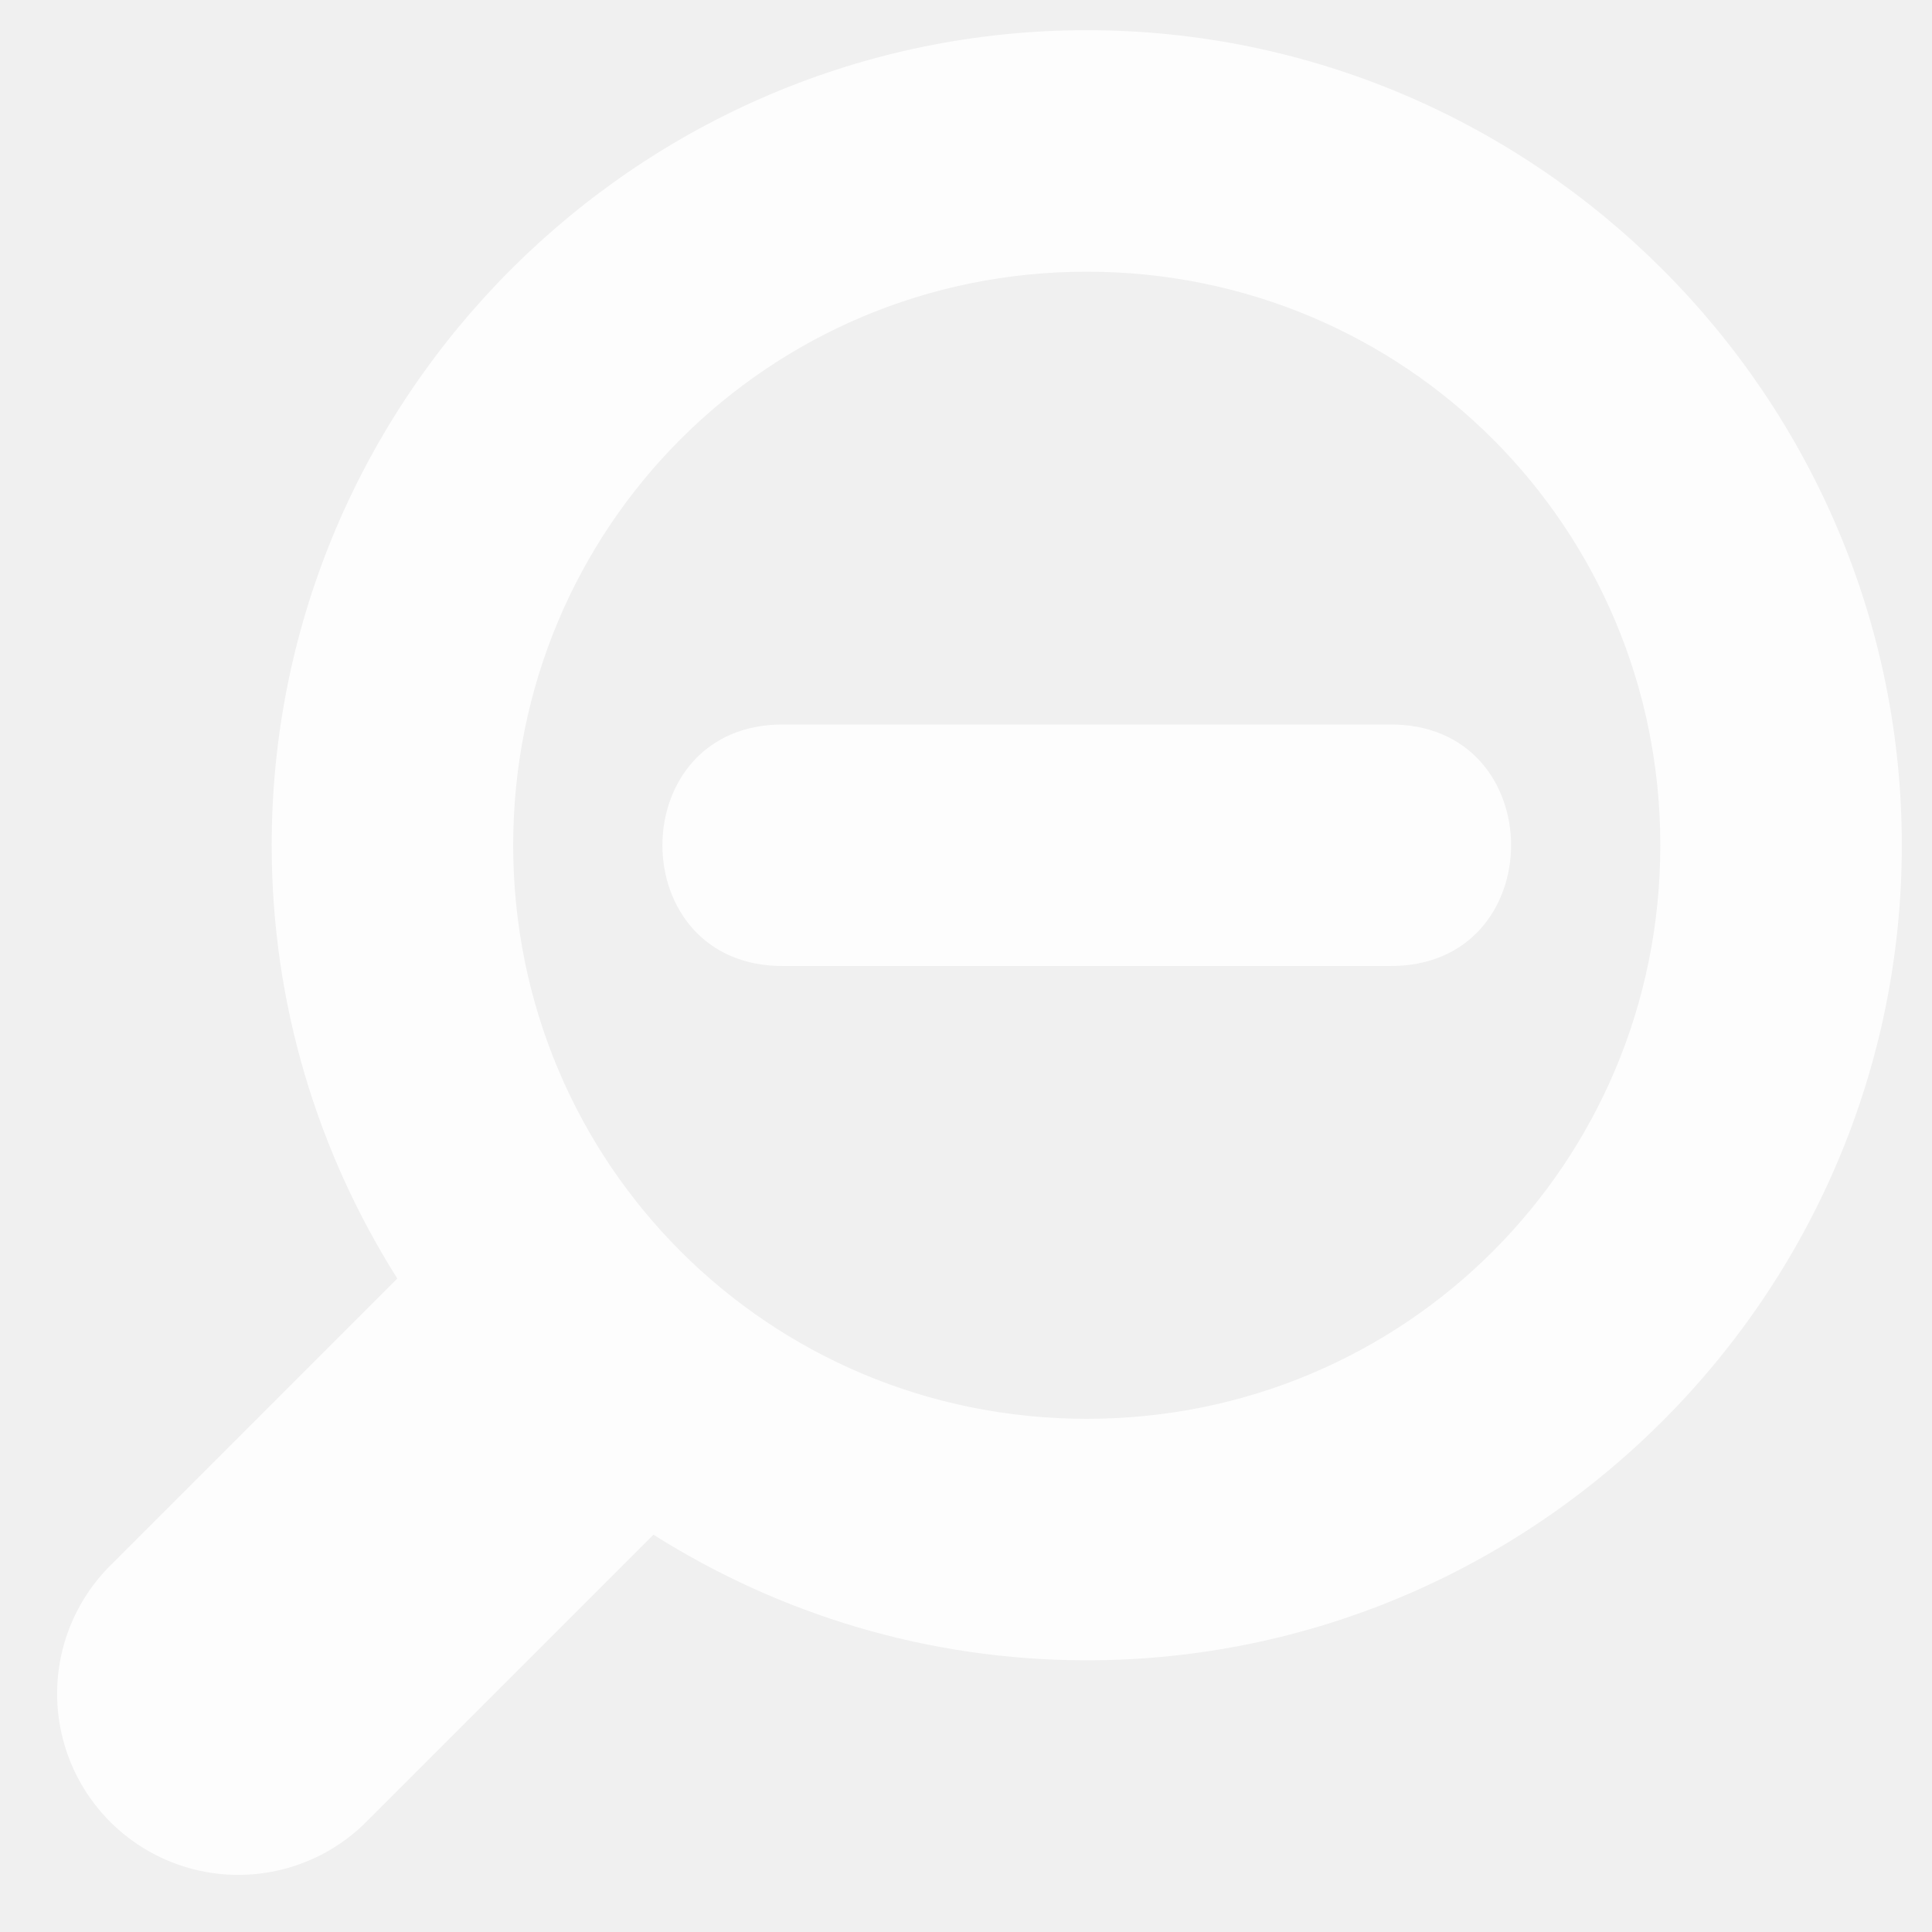
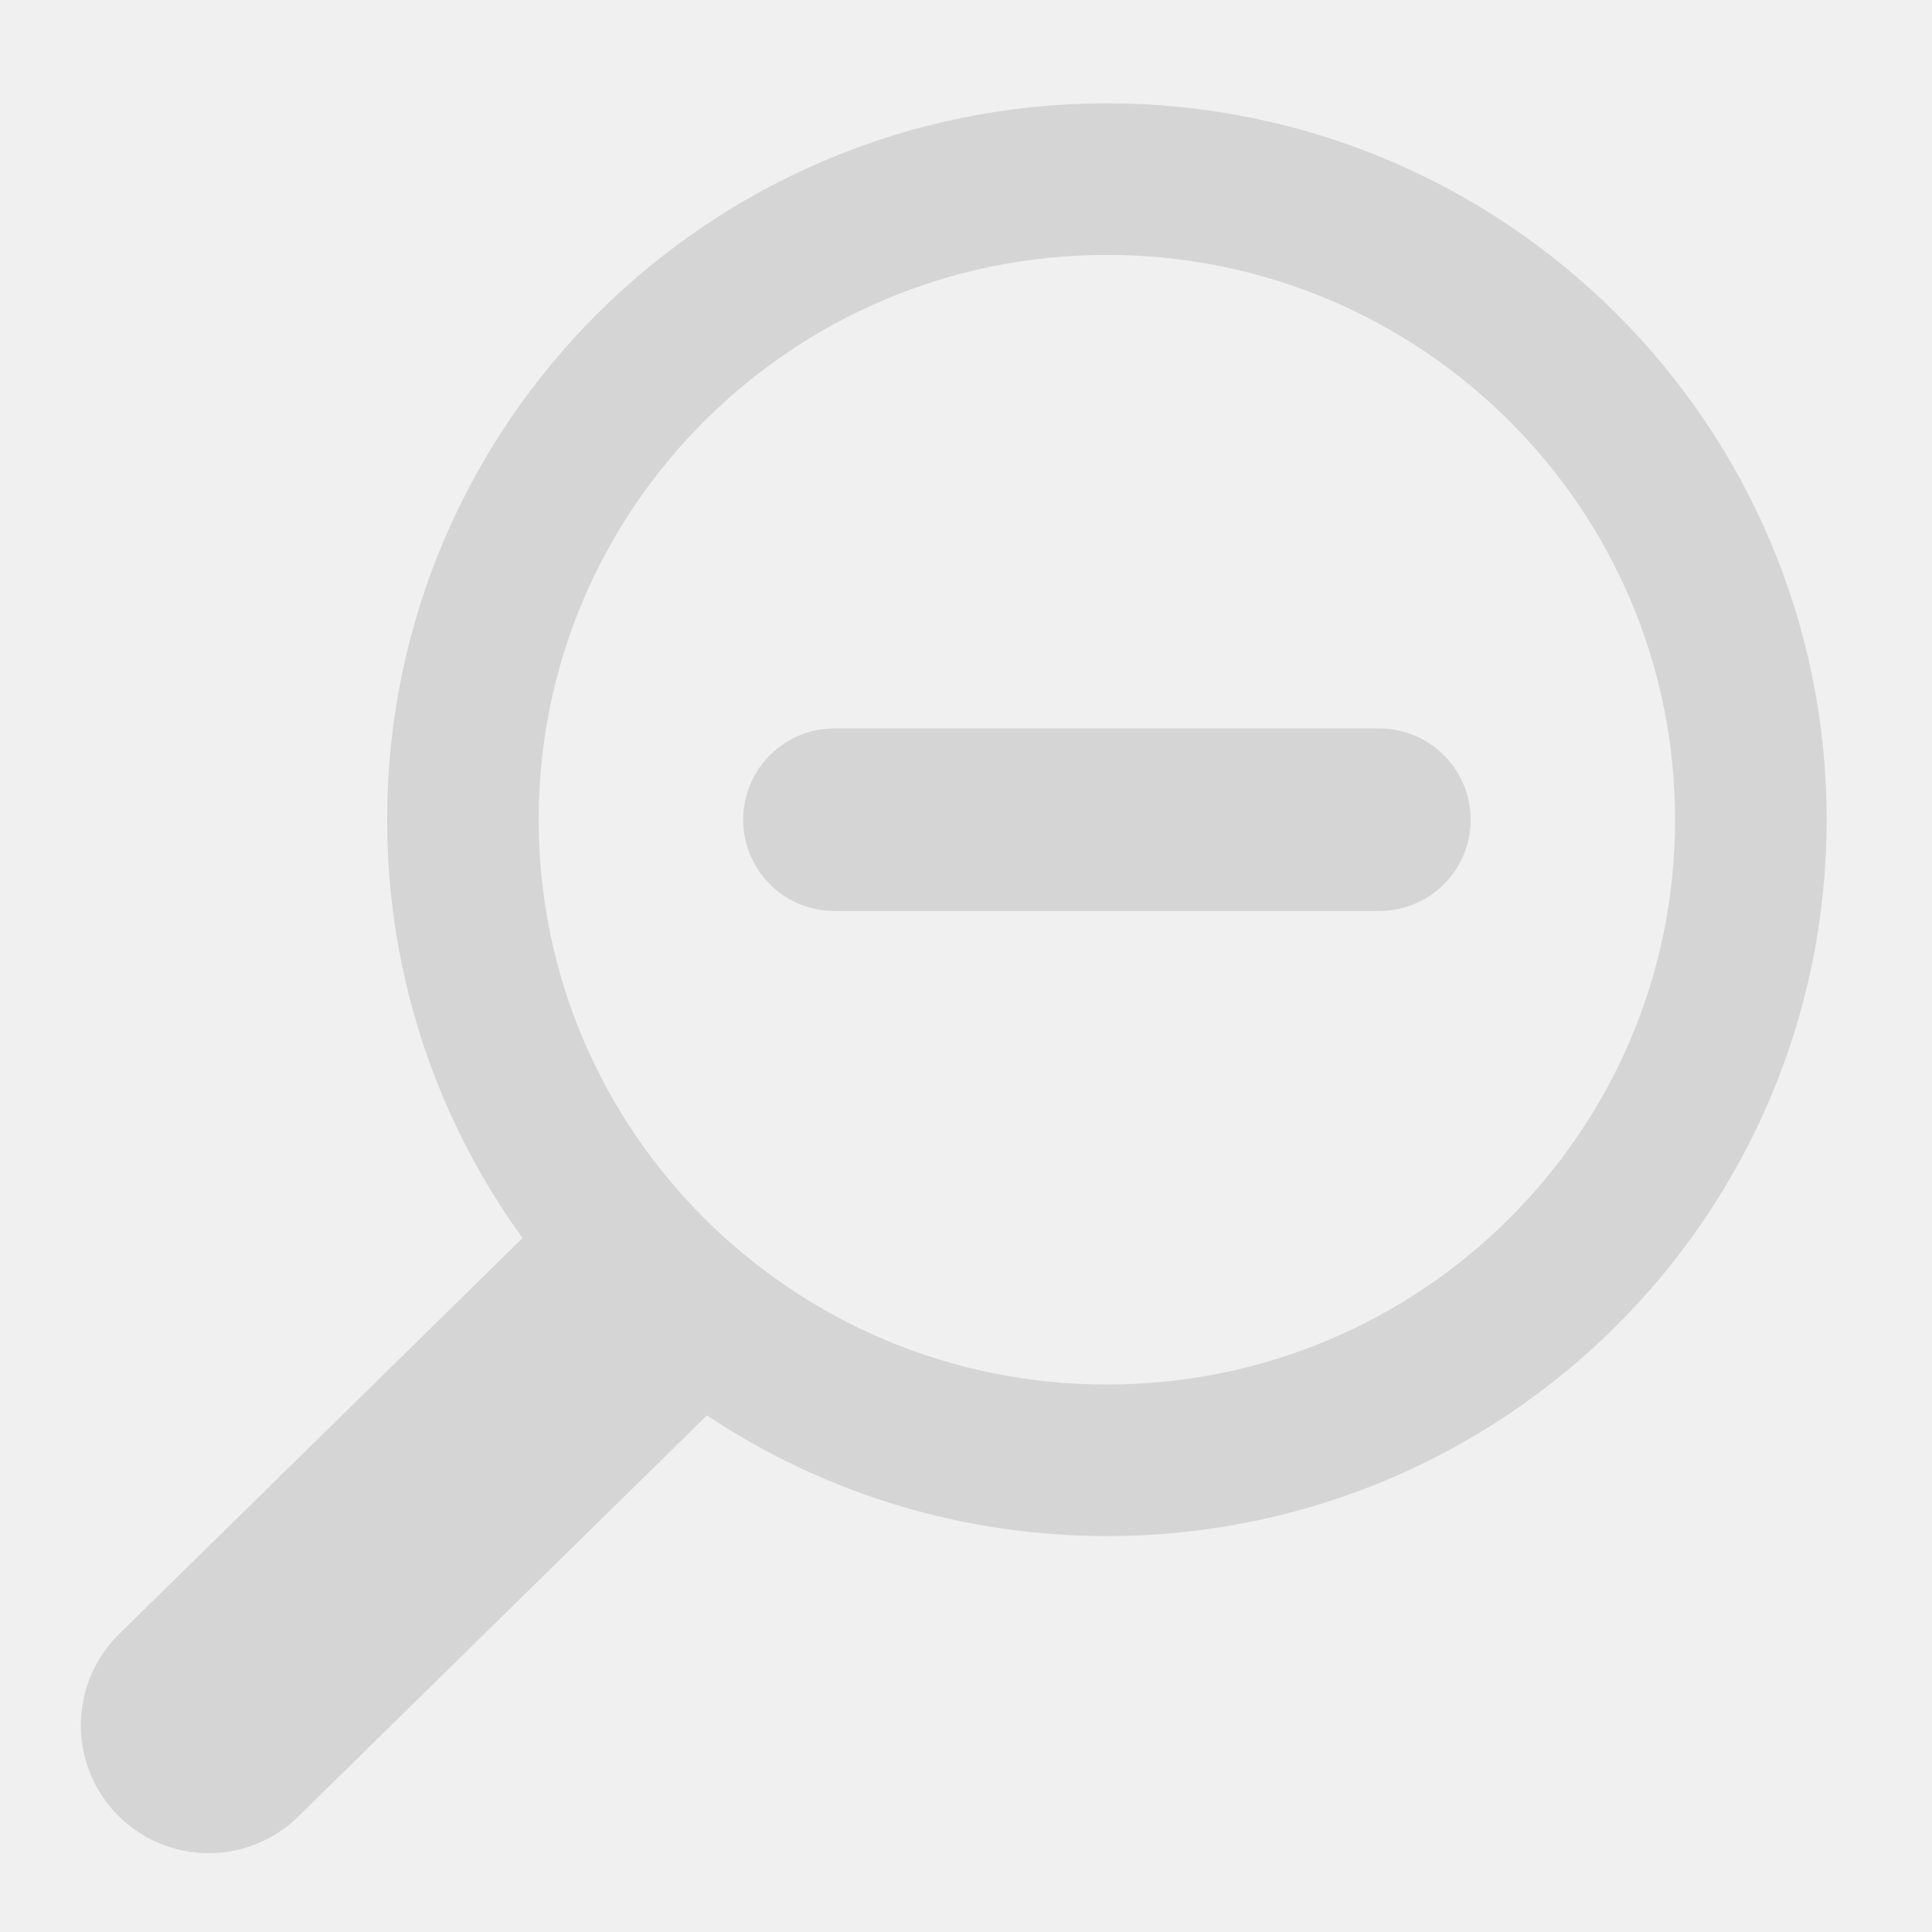
<svg xmlns="http://www.w3.org/2000/svg" xmlns:xlink="http://www.w3.org/1999/xlink" id="svg2" height="64" width="64" version="1.1" viewBox="0 0 64 64">
  <defs id="defs14">
    <linearGradient id="linearGradient3253">
      <stop id="stop3255" offset="0" style="stop-color:#89d5f8;stop-opacity:1;" />
      <stop id="stop3257" offset="1" style="stop-color:#00899e;stop-opacity:1;" />
    </linearGradient>
    <linearGradient id="linearGradient11979">
      <stop id="stop11981" offset="0" style="stop-color:#ffffff;stop-opacity:1;" />
      <stop id="stop11983" offset="1" style="stop-color:#729fcf;stop-opacity:1" />
    </linearGradient>
    <linearGradient id="linearGradient2846">
      <stop style="stop-color:#8a8a8a;stop-opacity:1;" offset="0" id="stop2848" />
      <stop style="stop-color:#484848;stop-opacity:1;" offset="1" id="stop2850" />
    </linearGradient>
    <linearGradient id="linearGradient2366">
      <stop style="stop-color:#ffffff;stop-opacity:1;" offset="0" id="stop2368" />
      <stop id="stop2374" offset="0.5" style="stop-color:#ffffff;stop-opacity:0.219;" />
      <stop style="stop-color:#ffffff;stop-opacity:1;" offset="1" id="stop2370" />
    </linearGradient>
    <linearGradient id="linearGradient4467">
      <stop id="stop4469" offset="0" style="stop-color:#ffffff;stop-opacity:1;" />
      <stop id="stop4471" offset="1" style="stop-color:#ffffff;stop-opacity:0.248;" />
    </linearGradient>
    <linearGradient id="linearGradient4454">
      <stop id="stop4456" offset="0" style="stop-color:#729fcf;stop-opacity:0.208;" />
      <stop id="stop4458" offset="1" style="stop-color:#729fcf;stop-opacity:0.676;" />
    </linearGradient>
    <linearGradient id="linearGradient4440">
      <stop id="stop4442" offset="0" style="stop-color:#7d7d7d;stop-opacity:1;" />
      <stop style="stop-color:#b1b1b1;stop-opacity:1;" offset="0.5" id="stop4448" />
      <stop id="stop4444" offset="1" style="stop-color:#686868;stop-opacity:1;" />
    </linearGradient>
    <radialGradient xlink:href="#linearGradient4467" id="radialGradient2097" cx="23.071" cy="35.127" fx="23.071" fy="35.127" r="10.319" gradientTransform="matrix(0.914812,0.01265023,-0.00821502,0.213562,2.253914,27.18889)" gradientUnits="userSpaceOnUse" />
    <linearGradient xlink:href="#linearGradient4467" id="linearGradient7922" x1="16.875" y1="22.852" x2="27.901" y2="34.977" gradientUnits="userSpaceOnUse" />
    <linearGradient xlink:href="#linearGradient2871" id="linearGradient7186" gradientUnits="userSpaceOnUse" x1="46.835" y1="45.264" x2="45.38" y2="50.94" />
    <linearGradient xlink:href="#linearGradient2402" id="linearGradient7184" gradientUnits="userSpaceOnUse" x1="18.936" y1="23.668" x2="53.589" y2="26.649" />
    <linearGradient xlink:href="#linearGradient2380" id="linearGradient7180" gradientUnits="userSpaceOnUse" x1="62.514" y1="36.061" x2="15.985" y2="20.609" />
    <linearGradient xlink:href="#linearGradient4467" id="linearGradient7189" gradientUnits="userSpaceOnUse" x1="13.435" y1="13.604" x2="22.375" y2="23.554" gradientTransform="rotate(180,23.96967,25.01237)" />
    <linearGradient xlink:href="#linearGradient4467" id="linearGradient7185" x1="13.435" y1="13.604" x2="22.375" y2="23.554" gradientUnits="userSpaceOnUse" />
    <linearGradient xlink:href="#linearGradient1322" id="linearGradient4975" x1="34.893" y1="36.423" x2="45.919" y2="48.548" gradientUnits="userSpaceOnUse" gradientTransform="translate(-18.01785,-13.57119)" />
    <linearGradient id="linearGradient1322">
      <stop id="stop1324" offset="0" style="stop-color:#729fcf" />
      <stop id="stop1326" offset="1" style="stop-color:#5187d6;stop-opacity:1;" />
    </linearGradient>
    <linearGradient xlink:href="#linearGradient4467" id="linearGradient1491" gradientUnits="userSpaceOnUse" x1="5.965" y1="26.048" x2="52.854" y2="26.048" />
    <linearGradient id="linearGradient2402">
      <stop style="stop-color:#729fcf;stop-opacity:1;" offset="0" id="stop2404" />
      <stop style="stop-color:#528ac5;stop-opacity:1;" offset="1" id="stop2406" />
    </linearGradient>
    <linearGradient id="linearGradient2871">
      <stop style="stop-color:#3465a4;stop-opacity:1;" offset="0" id="stop2873" />
      <stop style="stop-color:#3465a4;stop-opacity:1" offset="1" id="stop2875" />
    </linearGradient>
    <linearGradient xlink:href="#linearGradient2690" id="linearGradient2696" x1="32.648" y1="30.749" x2="37.124" y2="24.842" gradientUnits="userSpaceOnUse" gradientTransform="translate(-48.77039,-5.765705)" />
    <linearGradient id="linearGradient2690">
      <stop style="stop-color:#c4d7eb;stop-opacity:1;" offset="0" id="stop2692" />
      <stop style="stop-color:#c4d7eb;stop-opacity:0;" offset="1" id="stop2694" />
    </linearGradient>
    <linearGradient xlink:href="#linearGradient2682" id="linearGradient2688" x1="36.714" y1="31.456" x2="37.124" y2="24.842" gradientUnits="userSpaceOnUse" gradientTransform="translate(-48.77039,-5.765705)" />
    <linearGradient id="linearGradient2682">
      <stop style="stop-color:#3977c3;stop-opacity:1;" offset="0" id="stop2684" />
      <stop style="stop-color:#89aedc;stop-opacity:0;" offset="1" id="stop2686" />
    </linearGradient>
    <linearGradient id="linearGradient2380">
      <stop style="stop-color:#b9cfe7;stop-opacity:1" offset="0" id="stop2382" />
      <stop style="stop-color:#729fcf;stop-opacity:1" offset="1" id="stop2384" />
    </linearGradient>
    <linearGradient xlink:href="#linearGradient2831" id="linearGradient1486" gradientUnits="userSpaceOnUse" gradientTransform="translate(-48.30498,-6.043298)" x1="13.479" y1="10.612" x2="15.419" y2="19.115" />
    <linearGradient id="linearGradient2831">
      <stop style="stop-color:#3465a4;stop-opacity:1;" offset="0" id="stop2833" />
      <stop id="stop2855" offset="0.333" style="stop-color:#5b86be;stop-opacity:1;" />
      <stop style="stop-color:#83a8d8;stop-opacity:0;" offset="1" id="stop2835" />
    </linearGradient>
    <linearGradient xlink:href="#linearGradient2871" id="linearGradient1488" gradientUnits="userSpaceOnUse" gradientTransform="rotate(180,-0.62124,20.04085)" x1="37.128" y1="29.73" x2="37.065" y2="26.194" />
    <radialGradient xlink:href="#linearGradient4467" id="radialGradient1503" gradientUnits="userSpaceOnUse" gradientTransform="matrix(1,0,0,0.536723,0,16.87306)" cx="24.837" cy="36.421" fx="24.837" fy="36.421" r="15.645" />
    <linearGradient id="linearGradient3864">
      <stop id="stop3866" offset="0" style="stop-color:#71b2f8;stop-opacity:1;" />
      <stop id="stop3868" offset="1" style="stop-color:#002795;stop-opacity:1;" />
    </linearGradient>
    <radialGradient xlink:href="#linearGradient3864" id="radialGradient2571" gradientUnits="userSpaceOnUse" cx="342.583" cy="27.257" fx="342.583" fy="27.257" r="19.571" gradientTransform="matrix(1.625841,0.5434973,-8.8819886e-2,0.2656996,-215.0241,-170.9019)" />
    <radialGradient xlink:href="#linearGradient3593" id="radialGradient3352" gradientUnits="userSpaceOnUse" cx="345.284" cy="15.561" fx="345.284" fy="15.561" r="19.571" gradientTransform="translate(-0.1767767,-2.65165)" />
    <linearGradient id="linearGradient3593">
      <stop style="stop-color:#c8e0f9;stop-opacity:1;" offset="0" id="stop3595" />
      <stop style="stop-color:#637dca;stop-opacity:1;" offset="1" id="stop3597" />
    </linearGradient>
    <radialGradient xlink:href="#linearGradient3593" id="radialGradient3354" gradientUnits="userSpaceOnUse" cx="330.638" cy="39.963" fx="330.638" fy="39.963" r="19.571" gradientTransform="translate(-0.1767767,-2.65165)" />
    <radialGradient xlink:href="#linearGradient3864" id="radialGradient3369" gradientUnits="userSpaceOnUse" gradientTransform="matrix(1.625841,0.5434973,-8.8819886e-2,0.2656996,-461.8107,-173.0627)" cx="342.583" cy="27.257" fx="342.583" fy="27.257" r="19.571" />
    <radialGradient xlink:href="#linearGradient3593" id="radialGradient3372" gradientUnits="userSpaceOnUse" gradientTransform="matrix(1.001232,0,0,0.9421773,-327.5031,-4.331665)" cx="345.284" cy="15.561" fx="345.284" fy="15.561" r="19.571" />
    <radialGradient xlink:href="#linearGradient3593" id="radialGradient3375" gradientUnits="userSpaceOnUse" gradientTransform="matrix(1.001232,0,0,0.9421773,-287.8179,-28.14305)" cx="330.638" cy="39.963" fx="330.638" fy="39.963" r="19.571" />
    <radialGradient xlink:href="#linearGradient3864" id="radialGradient3380" gradientUnits="userSpaceOnUse" gradientTransform="matrix(0.9829174,1.324085,-1.233005,0.8105158,-131.0413,-483.7456)" cx="320.44" cy="113.234" fx="320.44" fy="113.234" r="19.571" />
    <linearGradient xlink:href="#linearGradient3864" id="linearGradient3914" x1="6.945" y1="36.839" x2="48.691" y2="36.839" gradientUnits="userSpaceOnUse" gradientTransform="matrix(1.001232,0,0,0.9421773,-4.869961,-2.386316)" />
    <linearGradient xlink:href="#linearGradient3864" id="linearGradient3792" gradientUnits="userSpaceOnUse" gradientTransform="matrix(1.001232,0,0,0.9421773,-4.869961,-2.386316)" x1="6.83" y1="34.146" x2="48.691" y2="36.839" />
    <radialGradient xlink:href="#linearGradient3864" id="radialGradient3812" gradientUnits="userSpaceOnUse" gradientTransform="matrix(1.001232,0,0,0.9421773,-287.8179,-28.14305)" cx="330.638" cy="39.963" fx="330.638" fy="39.963" r="19.571" />
    <radialGradient xlink:href="#linearGradient3593" id="radialGradient3814" gradientUnits="userSpaceOnUse" gradientTransform="matrix(1.001232,0,0,0.9421773,-327.5031,-4.331665)" cx="345.284" cy="15.561" fx="345.284" fy="15.561" r="19.571" />
    <radialGradient xlink:href="#linearGradient3864" id="radialGradient3816" gradientUnits="userSpaceOnUse" gradientTransform="matrix(0.9829174,1.324085,-1.233005,0.8105158,-131.0413,-483.7456)" cx="320.44" cy="113.234" fx="320.44" fy="113.234" r="19.571" />
    <radialGradient xlink:href="#linearGradient4467" id="radialGradient3850" gradientUnits="userSpaceOnUse" gradientTransform="matrix(1,0,0,0.6985294,0,202.8286)" cx="225.264" cy="672.797" fx="225.264" fy="672.797" r="34.345" />
    <radialGradient xlink:href="#linearGradient4467" id="radialGradient3850-4" gradientUnits="userSpaceOnUse" gradientTransform="matrix(1,0,0,0.6985294,0,202.8286)" cx="225.264" cy="672.797" fx="225.264" fy="672.797" r="34.345" />
    <radialGradient gradientUnits="userSpaceOnUse" gradientTransform="matrix(0.914812,0.01265023,-0.00821502,0.213562,2.253914,27.18889)" r="10.319" fy="35.127" fx="23.071" cy="35.127" cx="23.071" id="radialGradient2097-2" xlink:href="#linearGradient4467" />
    <radialGradient r="15.645" fy="36.421" fx="24.837" cy="36.421" cx="24.837" gradientTransform="matrix(1,0,0,0.536723,0,16.87306)" gradientUnits="userSpaceOnUse" id="radialGradient1503-3" xlink:href="#linearGradient4467" />
    <radialGradient gradientTransform="matrix(1.625841,0.5434973,-8.8819886e-2,0.2656996,-215.0241,-170.9019)" r="19.571" fy="27.257" fx="342.583" cy="27.257" cx="342.583" gradientUnits="userSpaceOnUse" id="radialGradient2571-4" xlink:href="#linearGradient3864" />
    <radialGradient gradientTransform="translate(-0.1767767,-2.65165)" r="19.571" fy="15.561" fx="345.284" cy="15.561" cx="345.284" gradientUnits="userSpaceOnUse" id="radialGradient3352-1" xlink:href="#linearGradient3593" />
    <radialGradient gradientTransform="translate(-0.1767767,-2.65165)" r="19.571" fy="39.963" fx="330.638" cy="39.963" cx="330.638" gradientUnits="userSpaceOnUse" id="radialGradient3354-1" xlink:href="#linearGradient3593" />
    <radialGradient r="19.571" fy="27.257" fx="342.583" cy="27.257" cx="342.583" gradientTransform="matrix(1.625841,0.5434973,-8.8819886e-2,0.2656996,-461.8107,-173.0627)" gradientUnits="userSpaceOnUse" id="radialGradient3369-3" xlink:href="#linearGradient3864" />
    <radialGradient r="19.571" fy="15.561" fx="345.284" cy="15.561" cx="345.284" gradientTransform="matrix(1.001232,0,0,0.9421773,-327.5031,-4.331665)" gradientUnits="userSpaceOnUse" id="radialGradient3372-9" xlink:href="#linearGradient3593" />
    <radialGradient r="19.571" fy="39.963" fx="330.638" cy="39.963" cx="330.638" gradientTransform="matrix(1.001232,0,0,0.9421773,-287.8179,-28.14305)" gradientUnits="userSpaceOnUse" id="radialGradient3375-2" xlink:href="#linearGradient3593" />
    <radialGradient r="19.571" fy="113.234" fx="320.44" cy="113.234" cx="320.44" gradientTransform="matrix(0.9829174,1.324085,-1.233005,0.8105158,-131.0413,-483.7456)" gradientUnits="userSpaceOnUse" id="radialGradient3380-0" xlink:href="#linearGradient3864" />
    <radialGradient r="19.571" fy="39.963" fx="330.638" cy="39.963" cx="330.638" gradientTransform="matrix(1.001232,0,0,0.9421773,-287.8179,-28.14305)" gradientUnits="userSpaceOnUse" id="radialGradient3812-9" xlink:href="#linearGradient3864" />
    <radialGradient r="19.571" fy="15.561" fx="345.284" cy="15.561" cx="345.284" gradientTransform="matrix(1.001232,0,0,0.9421773,-327.5031,-4.331665)" gradientUnits="userSpaceOnUse" id="radialGradient3814-9" xlink:href="#linearGradient3593" />
    <radialGradient r="19.571" fy="113.234" fx="320.44" cy="113.234" cx="320.44" gradientTransform="matrix(0.9829174,1.324085,-1.233005,0.8105158,-131.0413,-483.7456)" gradientUnits="userSpaceOnUse" id="radialGradient3816-2" xlink:href="#linearGradient3864" />
    <radialGradient r="34.345" fy="672.797" fx="225.264" cy="672.797" cx="225.264" gradientTransform="matrix(1,0,0,0.6985294,0,202.8286)" gradientUnits="userSpaceOnUse" id="radialGradient3850-8" xlink:href="#linearGradient4467" />
    <radialGradient r="34.345" fy="672.797" fx="225.264" cy="672.797" cx="225.264" gradientTransform="matrix(1,0,0,0.6985294,0,202.8286)" gradientUnits="userSpaceOnUse" id="radialGradient3850-4-2" xlink:href="#linearGradient4467" />
  </defs>
-   <g id="layer1" transform="translate(0,16)">
-     <path style="color:#000000;font-style:normal;font-variant:normal;font-weight:normal;font-stretch:normal;font-size:medium;line-height:normal;font-family:sans-serif;font-variant-ligatures:none;font-variant-position:normal;font-variant-caps:normal;font-variant-numeric:normal;font-variant-alternates:normal;font-feature-settings:normal;text-indent:0;text-align:start;text-decoration:none;text-decoration-line:none;text-decoration-style:solid;text-decoration-color:#000000;letter-spacing:normal;word-spacing:normal;text-transform:none;direction:ltr;block-progression:tb;writing-mode:lr-tb;baseline-shift:baseline;text-anchor:start;white-space:normal;shape-padding:0;clip-rule:nonzero;display:inline;overflow:visible;visibility:visible;opacity:1;isolation:auto;mix-blend-mode:normal;color-interpolation:sRGB;color-interpolation-filters:linearRGB;solid-color:#000000;solid-opacity:1;fill:#ffffff;fill-opacity:0.863;fill-rule:nonzero;stroke:none;stroke-width:8;stroke-linecap:round;stroke-linejoin:round;stroke-miterlimit:4;stroke-dasharray:none;stroke-dashoffset:0;stroke-opacity:1;color-rendering:auto;image-rendering:auto;shape-rendering:auto;text-rendering:auto;enable-background:accumulate" d="M 36 1 C 21.136 1 9 13.136 9 28 C 9 33.269 10.531 38.189 13.162 42.354 L 3.758 51.758 A 6.001 6.001 0 1 0 12.242 60.242 L 21.646 50.838 C 25.811 53.469 30.731 55 36 55 C 50.864 55 63 42.864 63 28 C 63 13.136 50.864 1 36 1 z M 36 9 C 46.541 9 55 17.459 55 28 C 55 38.541 46.541 47 36 47 C 25.459 47 17 38.541 17 28 C 17 17.459 25.459 9 36 9 z " transform="translate(0,-16)" id="path18321" />
-     <path style="color:#000000;font-style:normal;font-variant:normal;font-weight:normal;font-stretch:normal;font-size:medium;line-height:normal;font-family:sans-serif;font-variant-ligatures:none;font-variant-position:normal;font-variant-caps:normal;font-variant-numeric:normal;font-variant-alternates:normal;font-feature-settings:normal;text-indent:0;text-align:start;text-decoration:none;text-decoration-line:none;text-decoration-style:solid;text-decoration-color:#000000;letter-spacing:normal;word-spacing:normal;text-transform:none;direction:ltr;block-progression:tb;writing-mode:lr-tb;baseline-shift:baseline;text-anchor:start;white-space:normal;shape-padding:0;clip-rule:nonzero;display:inline;overflow:visible;visibility:visible;opacity:1;isolation:auto;mix-blend-mode:normal;color-interpolation:sRGB;color-interpolation-filters:linearRGB;solid-color:#000000;solid-opacity:1;fill:#ffffff;fill-opacity:0.863;fill-rule:nonzero;stroke:none;stroke-width:8;stroke-linecap:round;stroke-linejoin:round;stroke-miterlimit:4;stroke-dasharray:none;stroke-dashoffset:0;stroke-opacity:1;color-rendering:auto;image-rendering:auto;shape-rendering:auto;text-rendering:auto;enable-background:accumulate" d="m 26,24 c -5.409,-0.076 -5.409,8.077 0,8 3,0 17,0 20,0 5.409,0.076 5.409,-8.077 0,-8 -3,0 -17,0 -20,0 z" transform="translate(0,-16)" id="path19533" />
+   <g id="layer1" transform="translate(0,16)" style="display:none">
+     <g id="g931">
+       <path id="path18321" transform="translate(0,-16)" d="M 36,1 C 21.136,1 9,13.136 9,28 c 0,5.269 1.531,10.189 4.162,14.354 l -9.404,9.404 a 6.001,6.001 0 1 0 8.484,8.484 l 9.404,-9.404 C 25.811,53.469 30.731,55 36,55 50.864,55 63,42.864 63,28 63,13.136 50.864,1 36,1 Z m 0,8 C 46.541,9 55,17.459 55,28 55,38.541 46.541,47 36,47 25.459,47 17,38.541 17,28 17,17.459 25.459,9 36,9 Z" style="color:#000000;font-style:normal;font-variant:normal;font-weight:normal;font-stretch:normal;font-size:medium;line-height:normal;font-family:sans-serif;font-variant-ligatures:none;font-variant-position:normal;font-variant-caps:normal;font-variant-numeric:normal;font-variant-alternates:normal;font-feature-settings:normal;text-indent:0;text-align:start;text-decoration:none;text-decoration-line:none;text-decoration-style:solid;text-decoration-color:#000000;letter-spacing:normal;word-spacing:normal;text-transform:none;writing-mode:lr-tb;direction:ltr;baseline-shift:baseline;text-anchor:start;white-space:normal;shape-padding:0;clip-rule:nonzero;display:inline;overflow:visible;visibility:visible;opacity:1;isolation:auto;mix-blend-mode:normal;color-interpolation:sRGB;color-interpolation-filters:linearRGB;solid-color:#000000;solid-opacity:1;fill:#ffffff;fill-opacity:0.863;fill-rule:nonzero;stroke:none;stroke-width:8;stroke-linecap:round;stroke-linejoin:round;stroke-miterlimit:4;stroke-dasharray:none;stroke-dashoffset:0;stroke-opacity:1;color-rendering:auto;image-rendering:auto;shape-rendering:auto;text-rendering:auto;enable-background:accumulate" />
+       <path id="path19533" transform="translate(0,-16)" d="M 35.939,13.943 A 4,4 0 0 0 32,18 v 6 h -6 a 4,4 0 1 0 0,8 h 6 v 6 a 4,4 0 1 0 8,0 v -6 h 6 a 4,4 0 1 0 0,-8 h -6 v -6 a 4,4 0 0 0 -4.061,-4.057 z" style="color:#000000;font-style:normal;font-variant:normal;font-weight:normal;font-stretch:normal;font-size:medium;line-height:normal;font-family:sans-serif;font-variant-ligatures:none;font-variant-position:normal;font-variant-caps:normal;font-variant-numeric:normal;font-variant-alternates:normal;font-feature-settings:normal;text-indent:0;text-align:start;text-decoration:none;text-decoration-line:none;text-decoration-style:solid;text-decoration-color:#000000;letter-spacing:normal;word-spacing:normal;text-transform:none;writing-mode:lr-tb;direction:ltr;baseline-shift:baseline;text-anchor:start;white-space:normal;shape-padding:0;clip-rule:nonzero;display:inline;overflow:visible;visibility:visible;opacity:1;isolation:auto;mix-blend-mode:normal;color-interpolation:sRGB;color-interpolation-filters:linearRGB;solid-color:#000000;solid-opacity:1;fill:#ffffff;fill-opacity:0.863;fill-rule:nonzero;stroke:none;stroke-width:8;stroke-linecap:round;stroke-linejoin:round;stroke-miterlimit:4;stroke-dasharray:none;stroke-dashoffset:0;stroke-opacity:1;color-rendering:auto;image-rendering:auto;shape-rendering:auto;text-rendering:auto;enable-background:accumulate" />
+     </g>
+   </g>
+   <g id="layer2" style="display:inline">
+     <path id="path950" d="M 20.55,43.767 6.913,57.153" style="fill:#d5d5d5;fill-opacity:1;stroke:#d5d5d5;stroke-width:8.471;stroke-linecap:round;stroke-linejoin:miter;stroke-miterlimit:4;stroke-dasharray:none;stroke-opacity:1" />
+     <path id="path954" d="M 45.694,27.154 H 27.641" style="fill:#d5d5d5;fill-opacity:1;stroke:#d5d5d5;stroke-width:6.046;stroke-linecap:round;stroke-linejoin:miter;stroke-miterlimit:4;stroke-dasharray:none;stroke-opacity:1" />
+     <ellipse style="opacity:1;fill:none;fill-opacity:1;stroke:#d5d5d5;stroke-width:5.021;stroke-linecap:round;stroke-miterlimit:4;stroke-dasharray:none;stroke-opacity:1" id="path960" cx="36.667" cy="27.154" rx="21.333" ry="21.221" />
  </g>
</svg>
